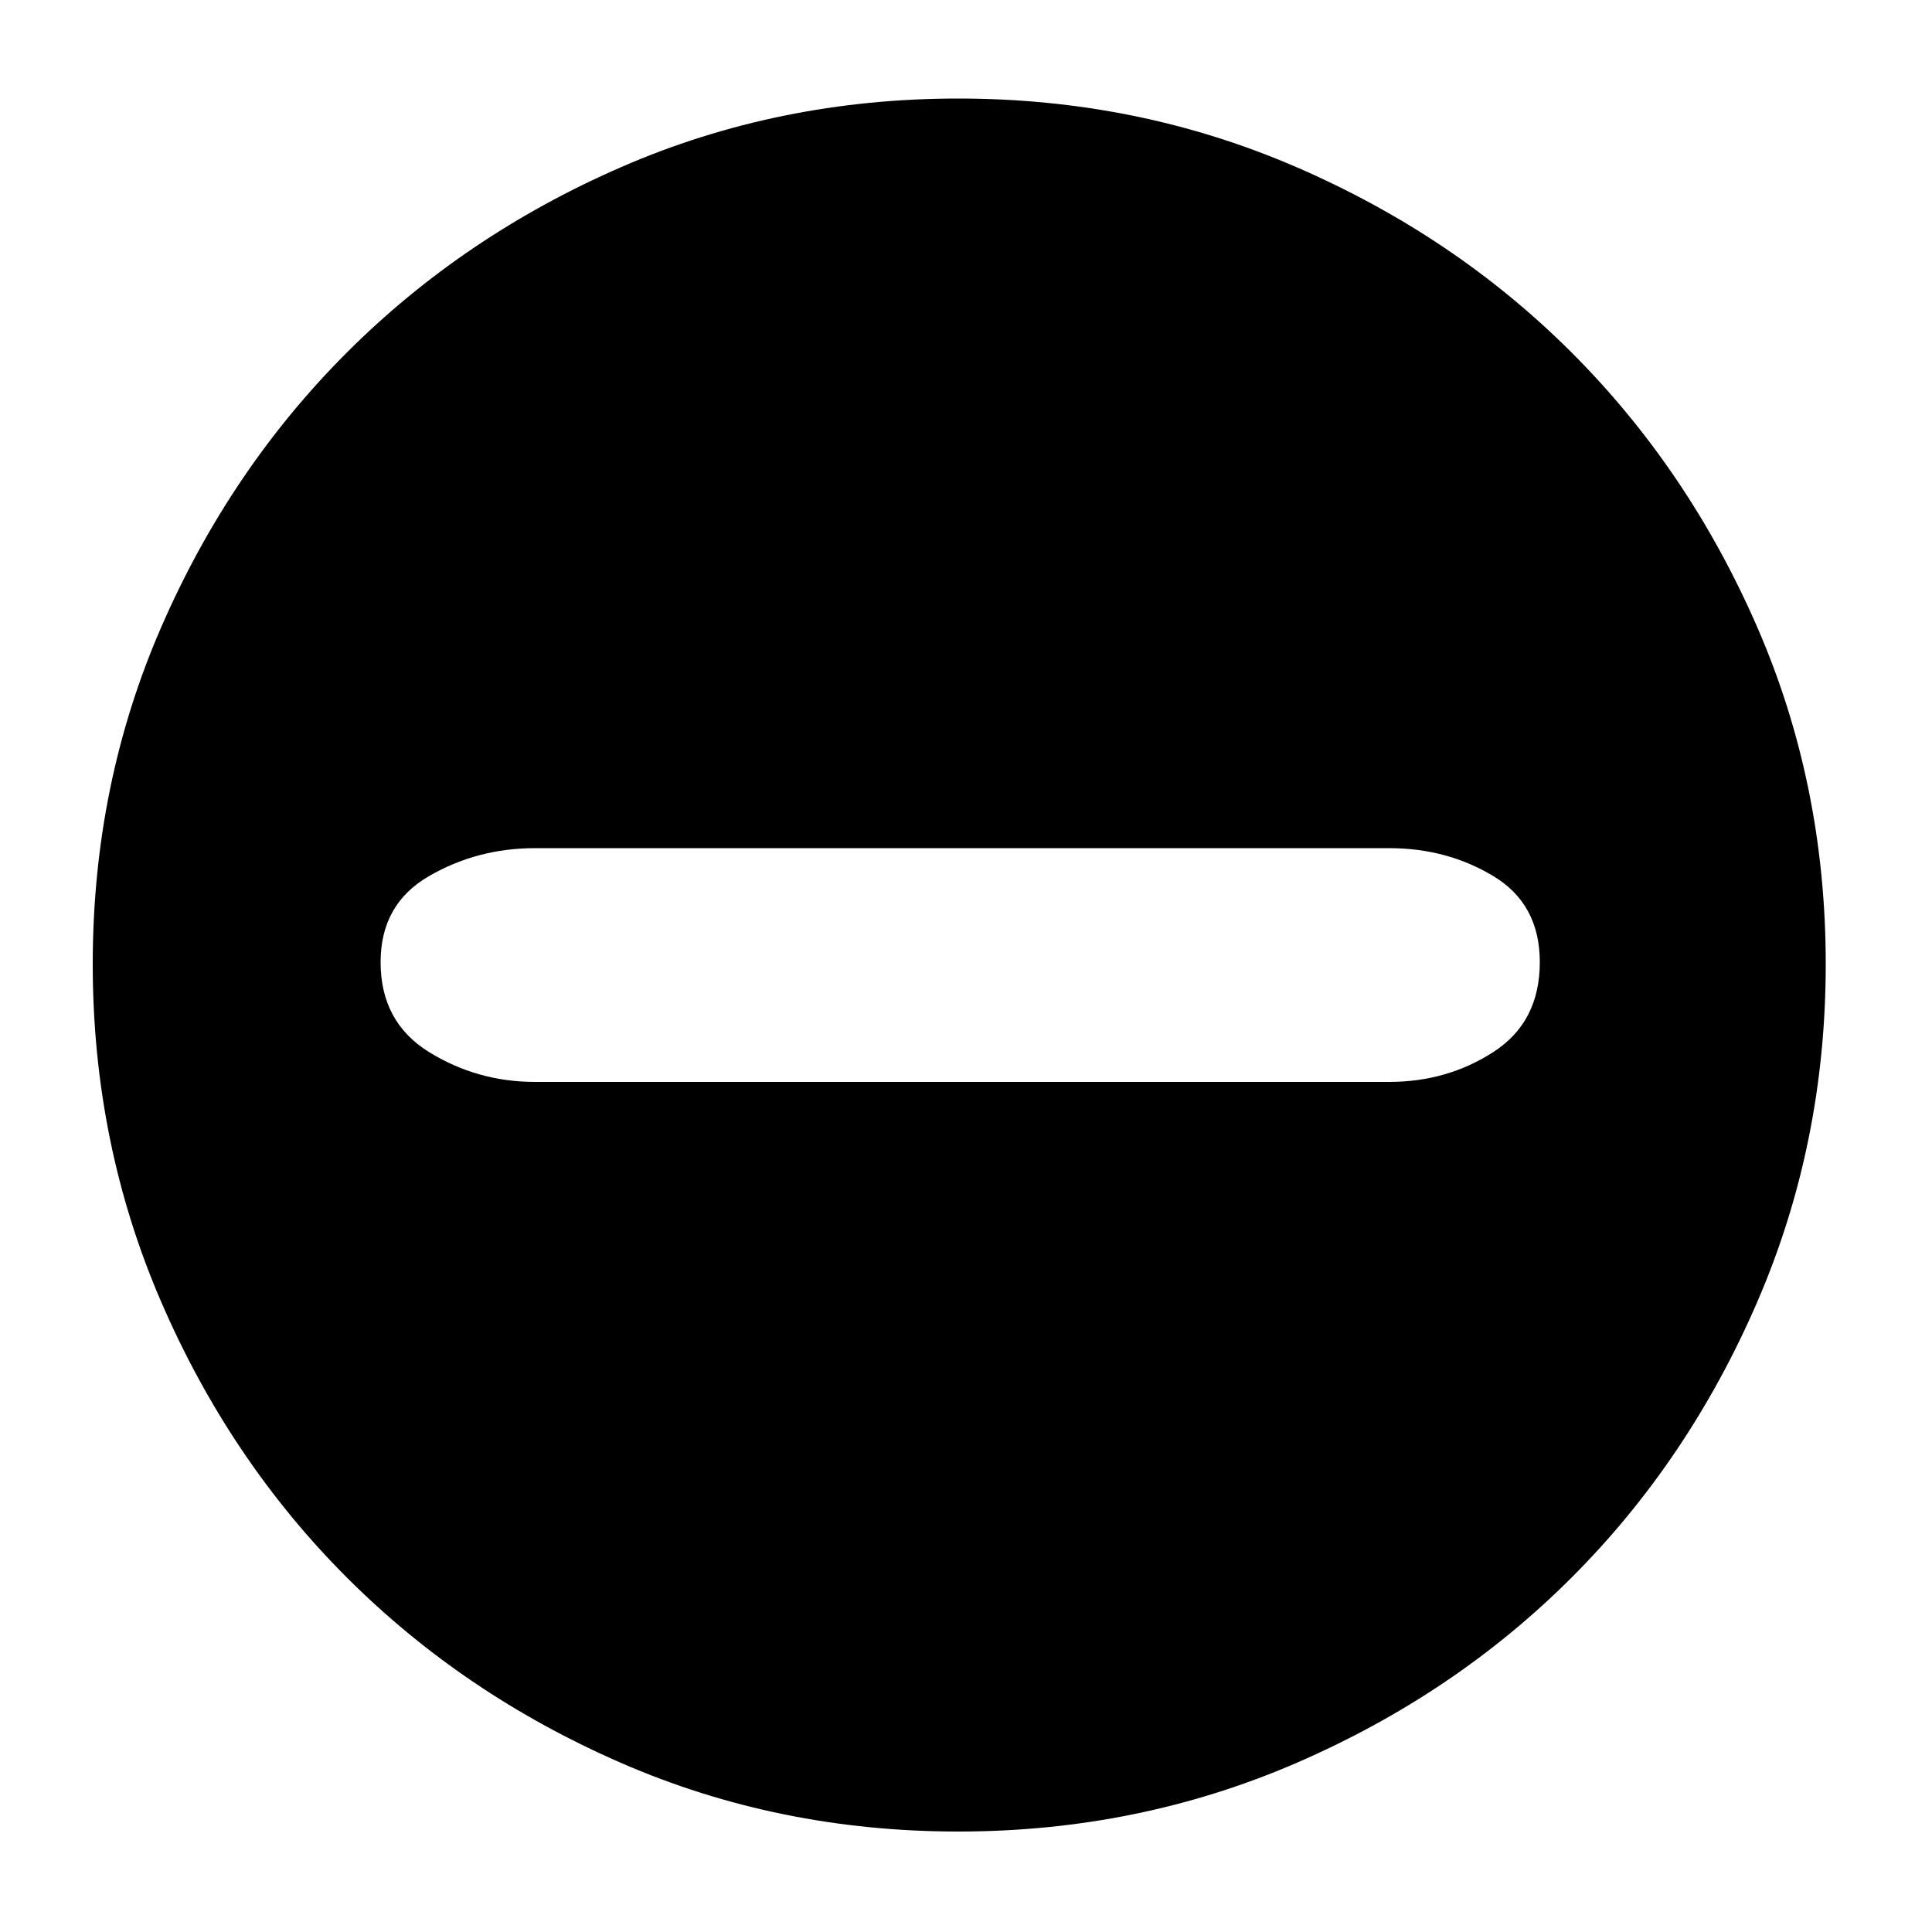
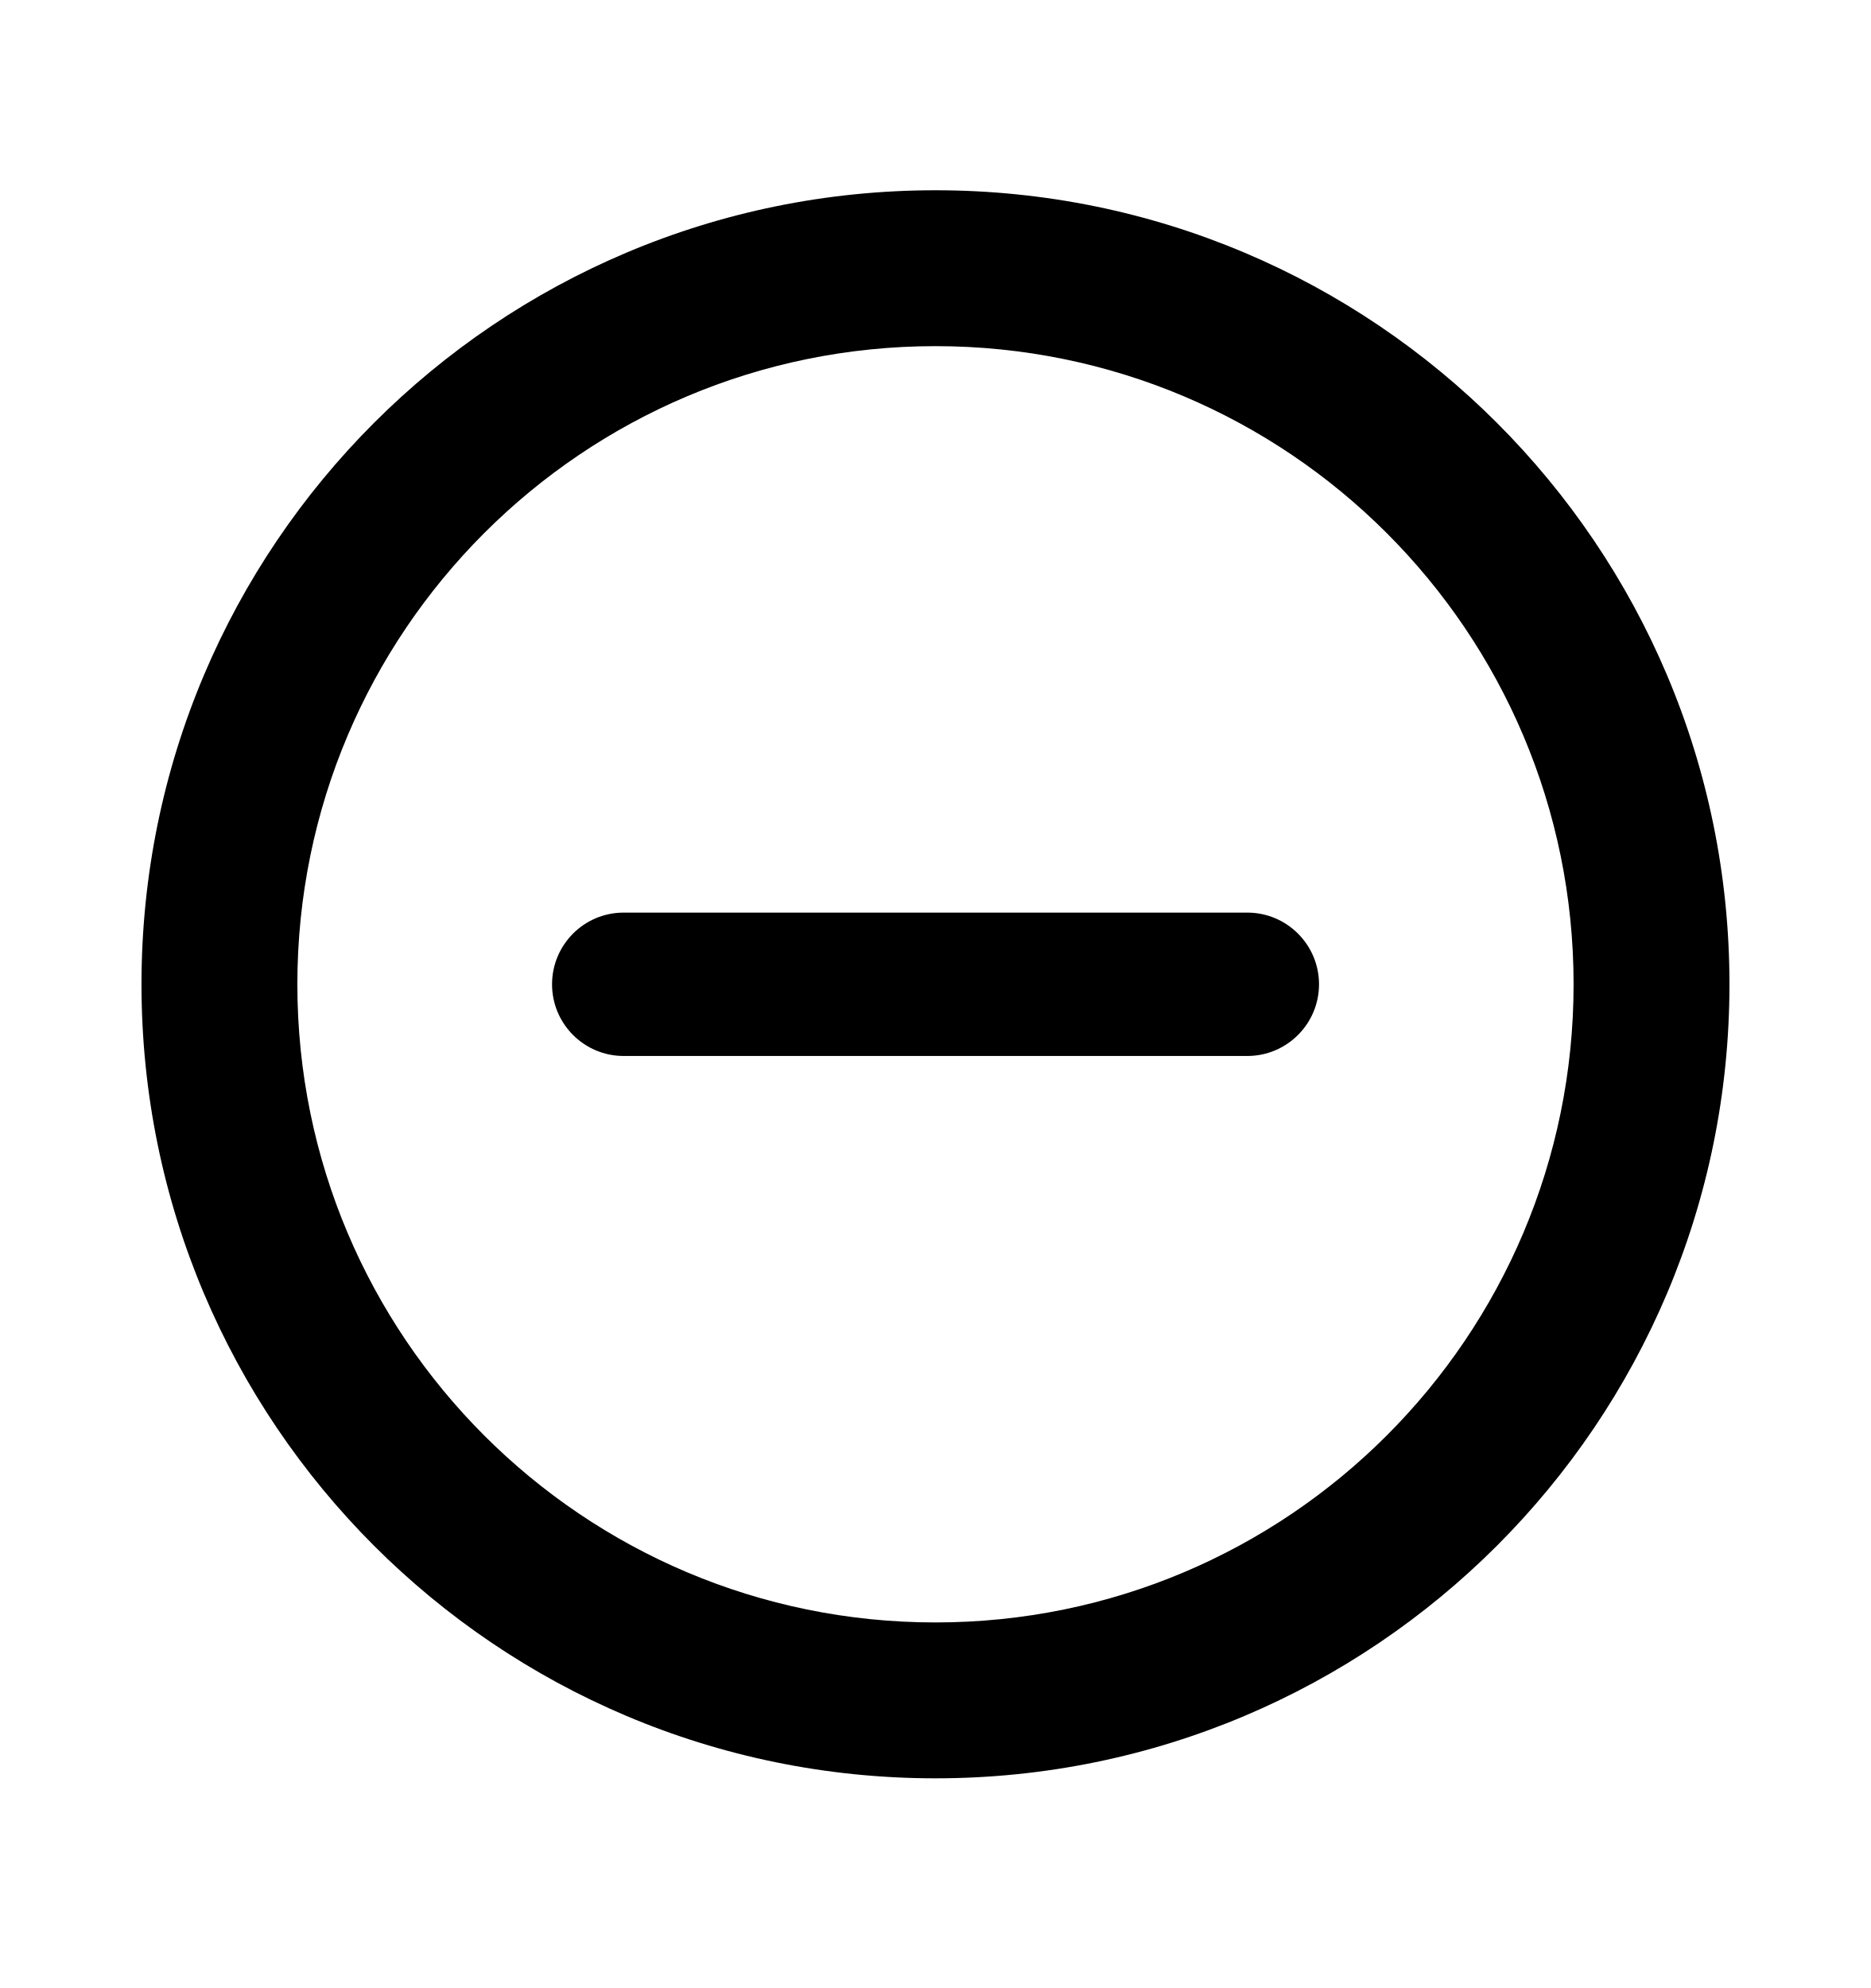
- <svg xmlns="http://www.w3.org/2000/svg" t="1688632968712" class="icon" viewBox="0 0 1024 1024" version="1.1" p-id="3386">
-   <path d="M507.904 52.224q95.232 0 179.2 36.352t145.92 98.304 98.304 145.408 36.352 178.688-36.352 179.2-98.304 145.92-145.92 98.304-179.2 36.352-178.688-36.352-145.408-98.304-98.304-145.92-36.352-179.2 36.352-178.688 98.304-145.408 145.408-98.304 178.688-36.352zM736.256 573.44q30.72 0 55.296-15.872t24.576-47.616q0-30.72-24.576-45.568t-55.296-14.848l-452.608 0q-30.72 0-56.32 14.848t-25.6 45.568q0 31.744 25.6 47.616t56.32 15.872l452.608 0z" p-id="3387" />
+ <svg xmlns="http://www.w3.org/2000/svg" viewBox="0 0 16 17">
+   <path d="M5.333 7.804C4.995 7.804 4.721 8.079 4.721 8.417C4.721 8.755 4.995 9.03 5.333 9.03H10.667C11.005 9.03 11.28 8.755 11.28 8.417C11.28 8.079 11.005 7.804 10.667 7.804H5.333Z" />
+   <path fill-rule="evenodd" clip-rule="evenodd" d="M14.79 8.417C14.79 12.167 11.75 15.207 8 15.207C4.25 15.207 1.21 12.167 1.21 8.417C1.21 4.667 4.25 1.627 8 1.627C11.75 1.627 14.79 4.667 14.79 8.417ZM13.457 8.417C13.457 11.431 11.014 13.874 8 13.874C4.986 13.874 2.543 11.431 2.543 8.417C2.543 5.403 4.986 2.96 8 2.96C11.014 2.96 13.457 5.403 13.457 8.417Z" />
</svg>
